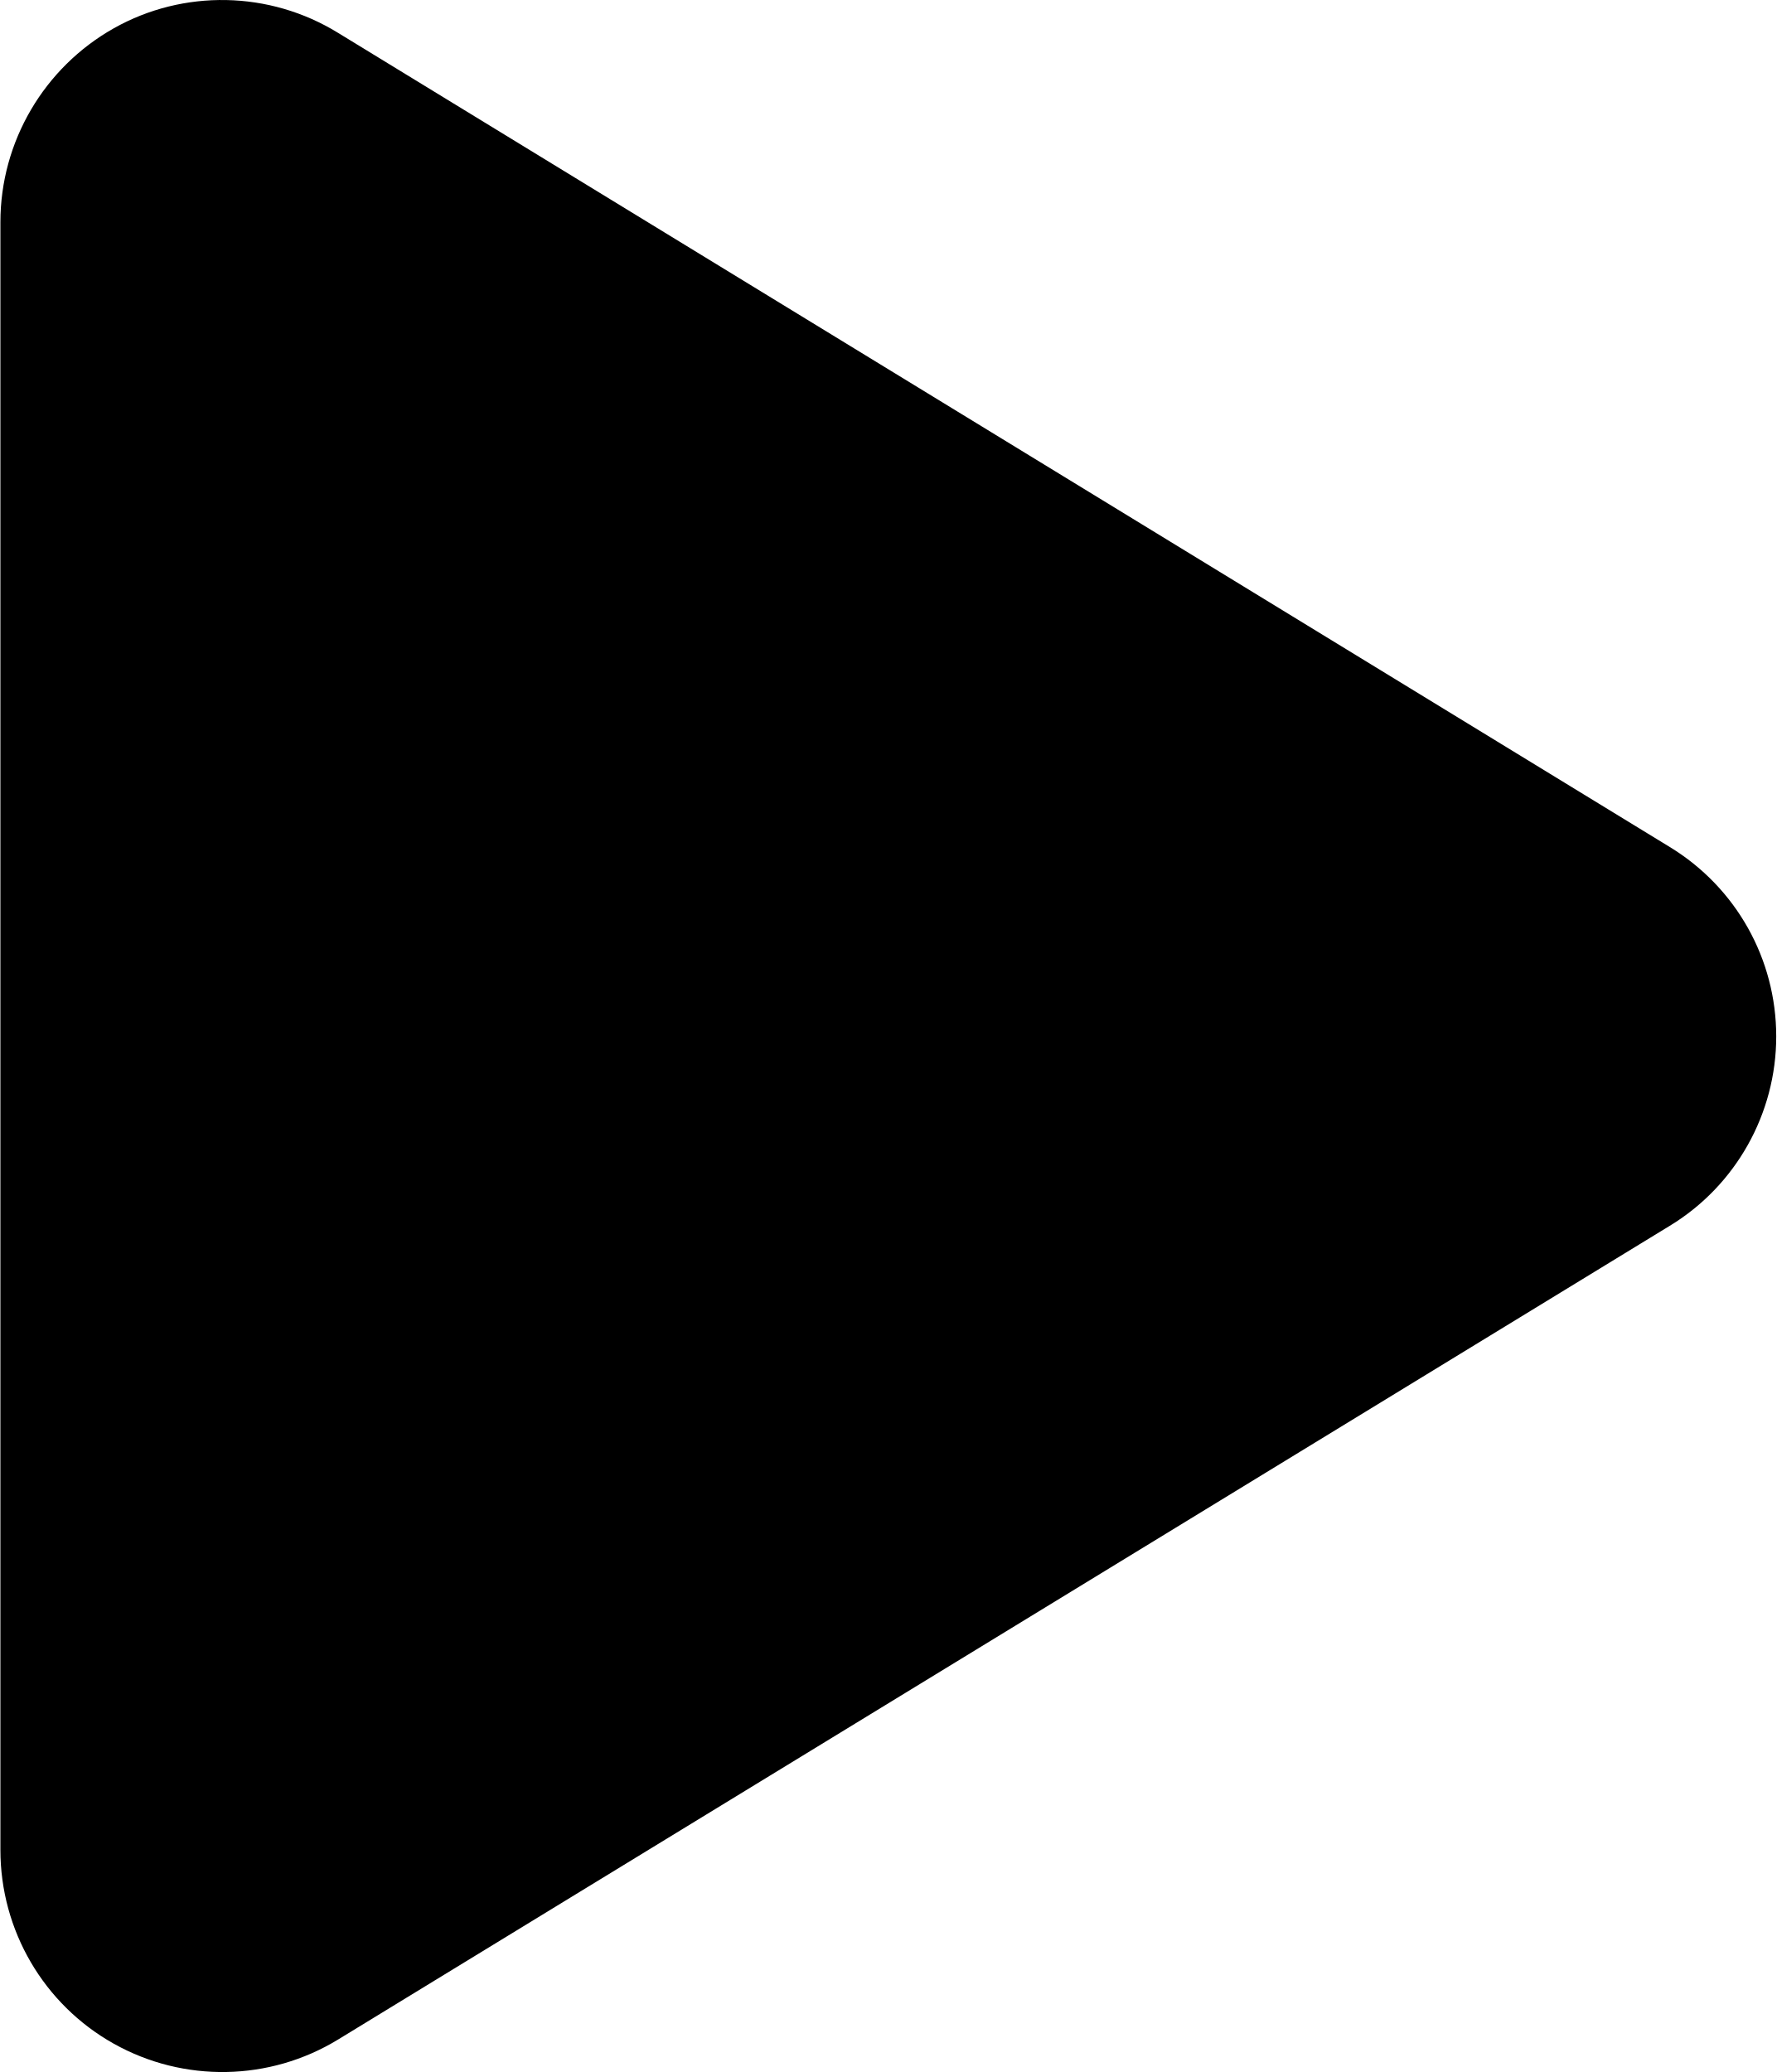
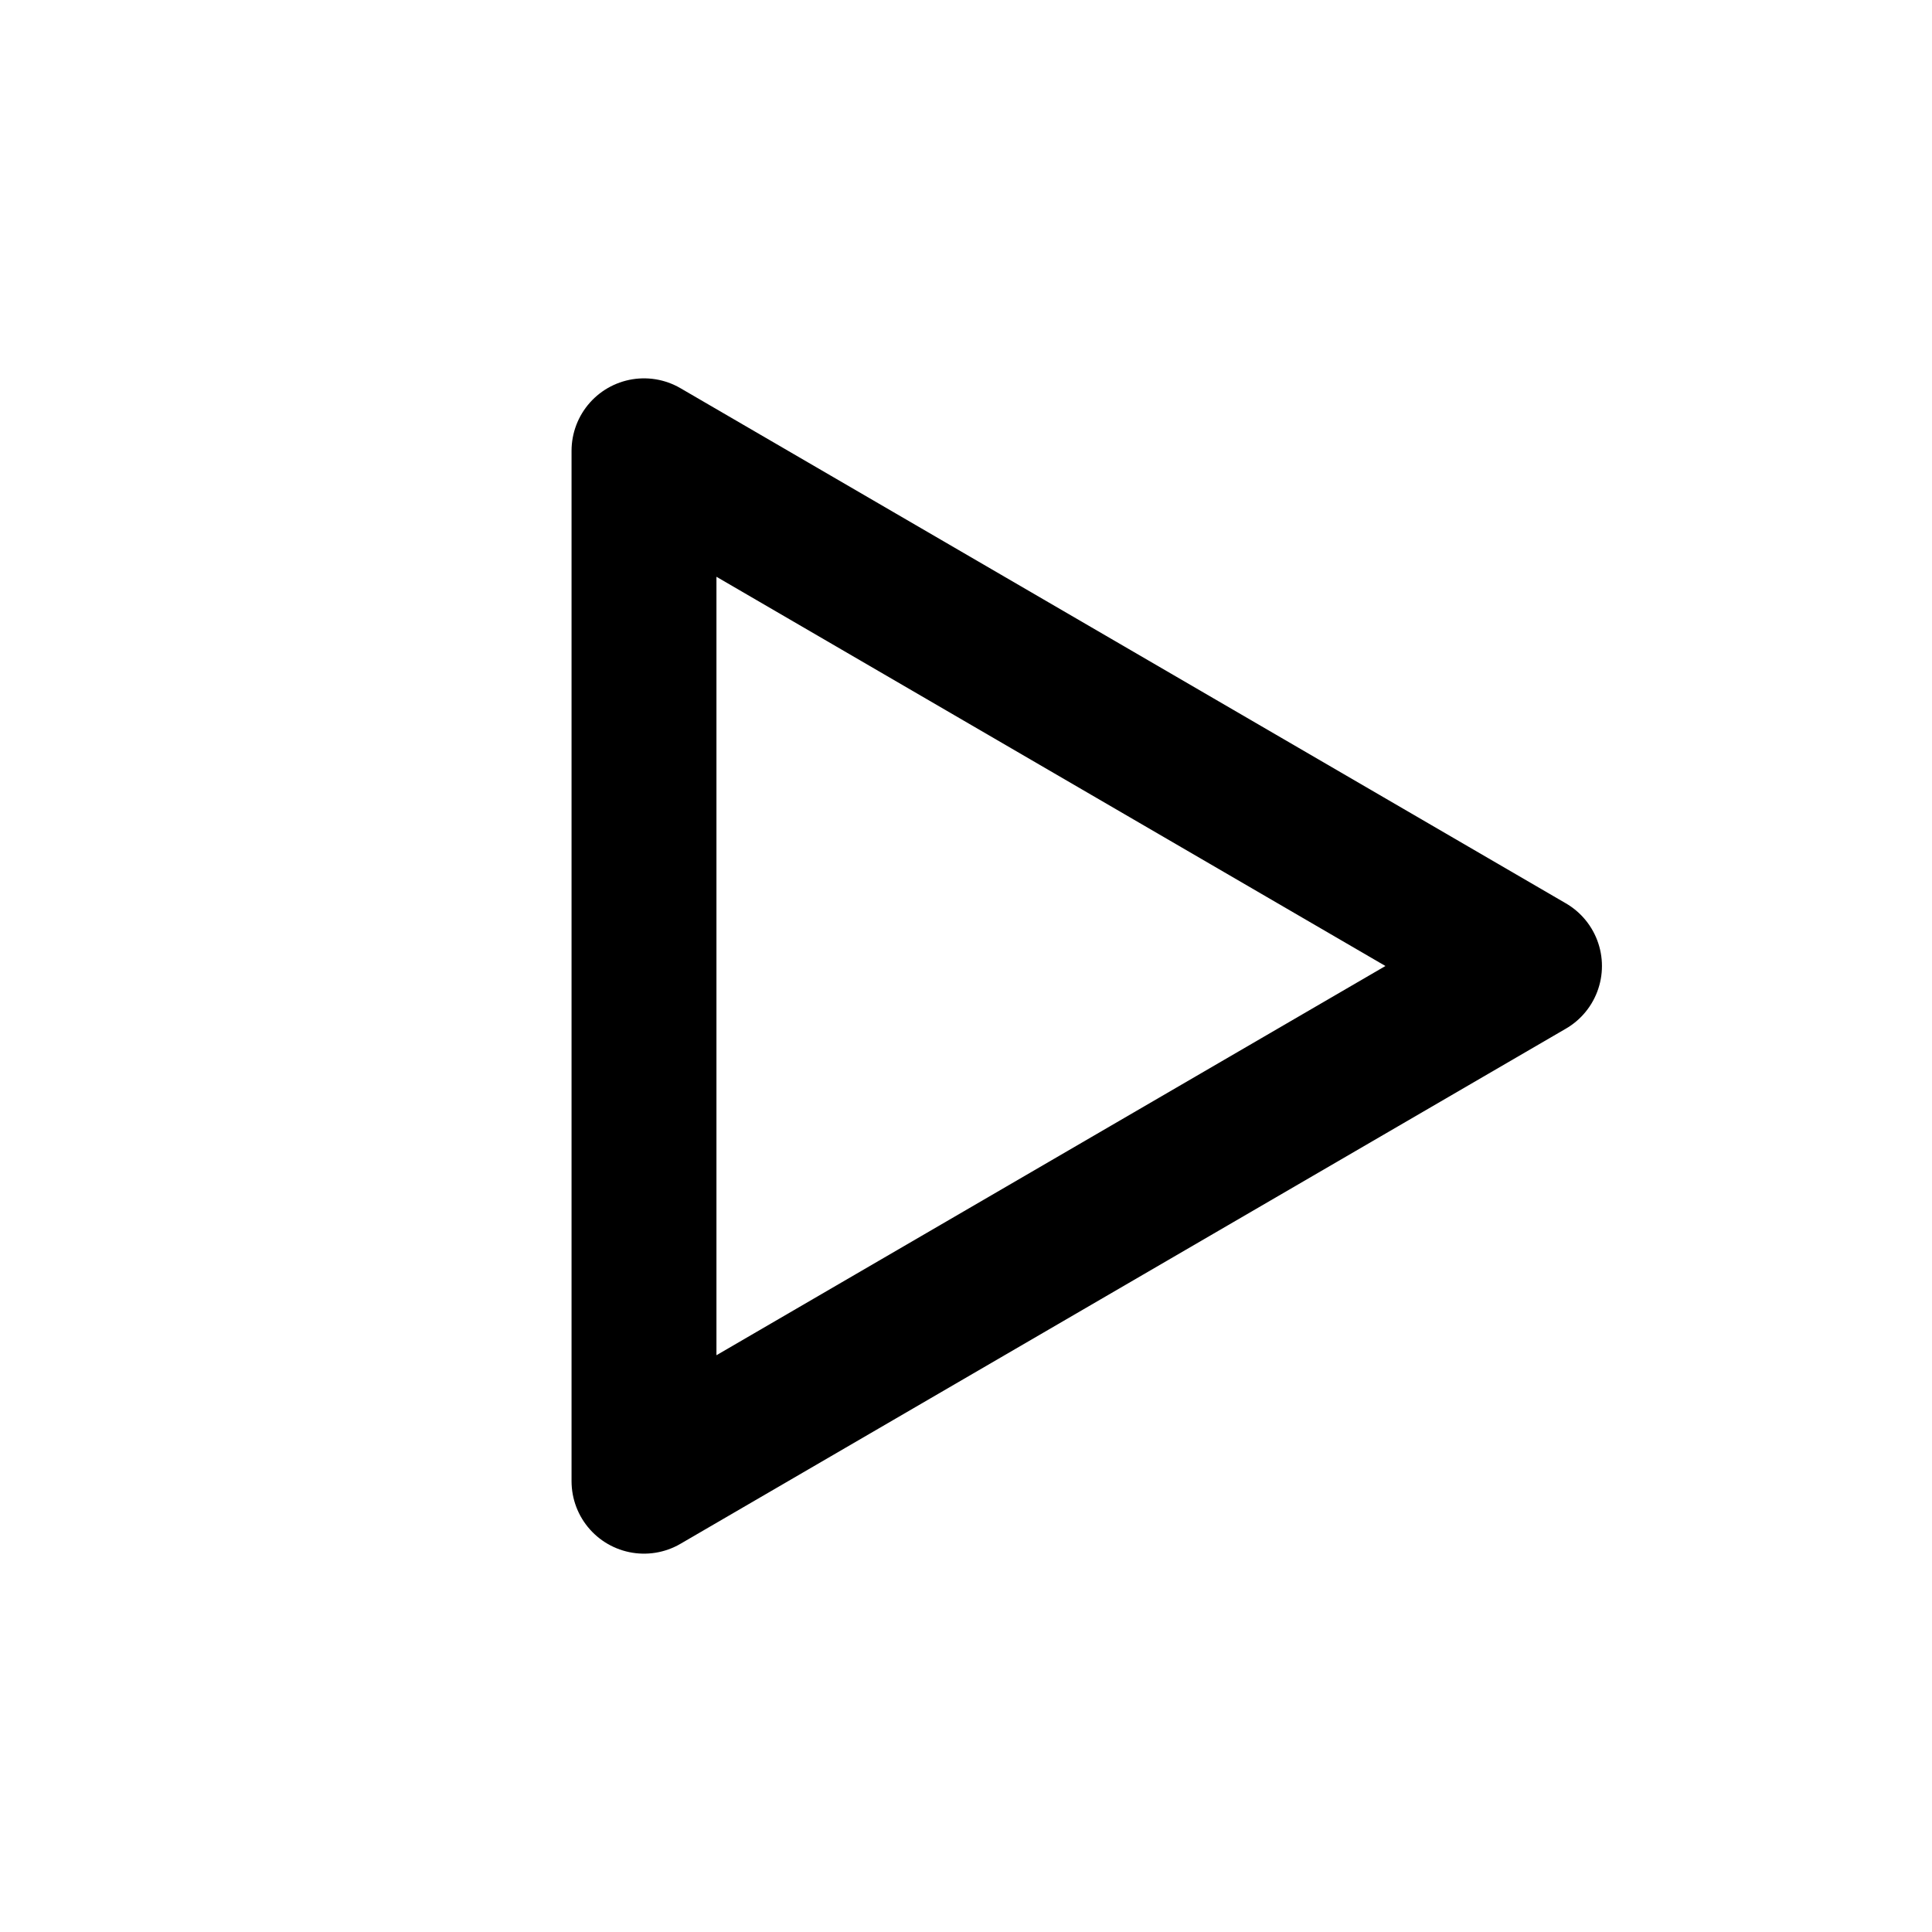
- <svg xmlns="http://www.w3.org/2000/svg" viewBox="0 0 439 512">
-   <path d="M83.5,8.1C66.6-2.3,45.3-2.7,28.1,7s-28,28-28,47.9v402.2c0,19.9,10.7,38.2,28,47.9c17.3,9.7,38.5,9.3,55.4-1l329.1-201.1 c16.3-9.9,26.3-27.7,26.3-46.8s-9.9-36.8-26.3-46.8L83.5,8.1z" />
+ <svg xmlns="http://www.w3.org/2000/svg" viewBox="0 0 24 24" fill="none" stroke="currentColor" stroke-width="1.8" stroke-linecap="round" stroke-linejoin="round">
+   <path d="M8 5.6v12.8L19 12Z" />
</svg>
